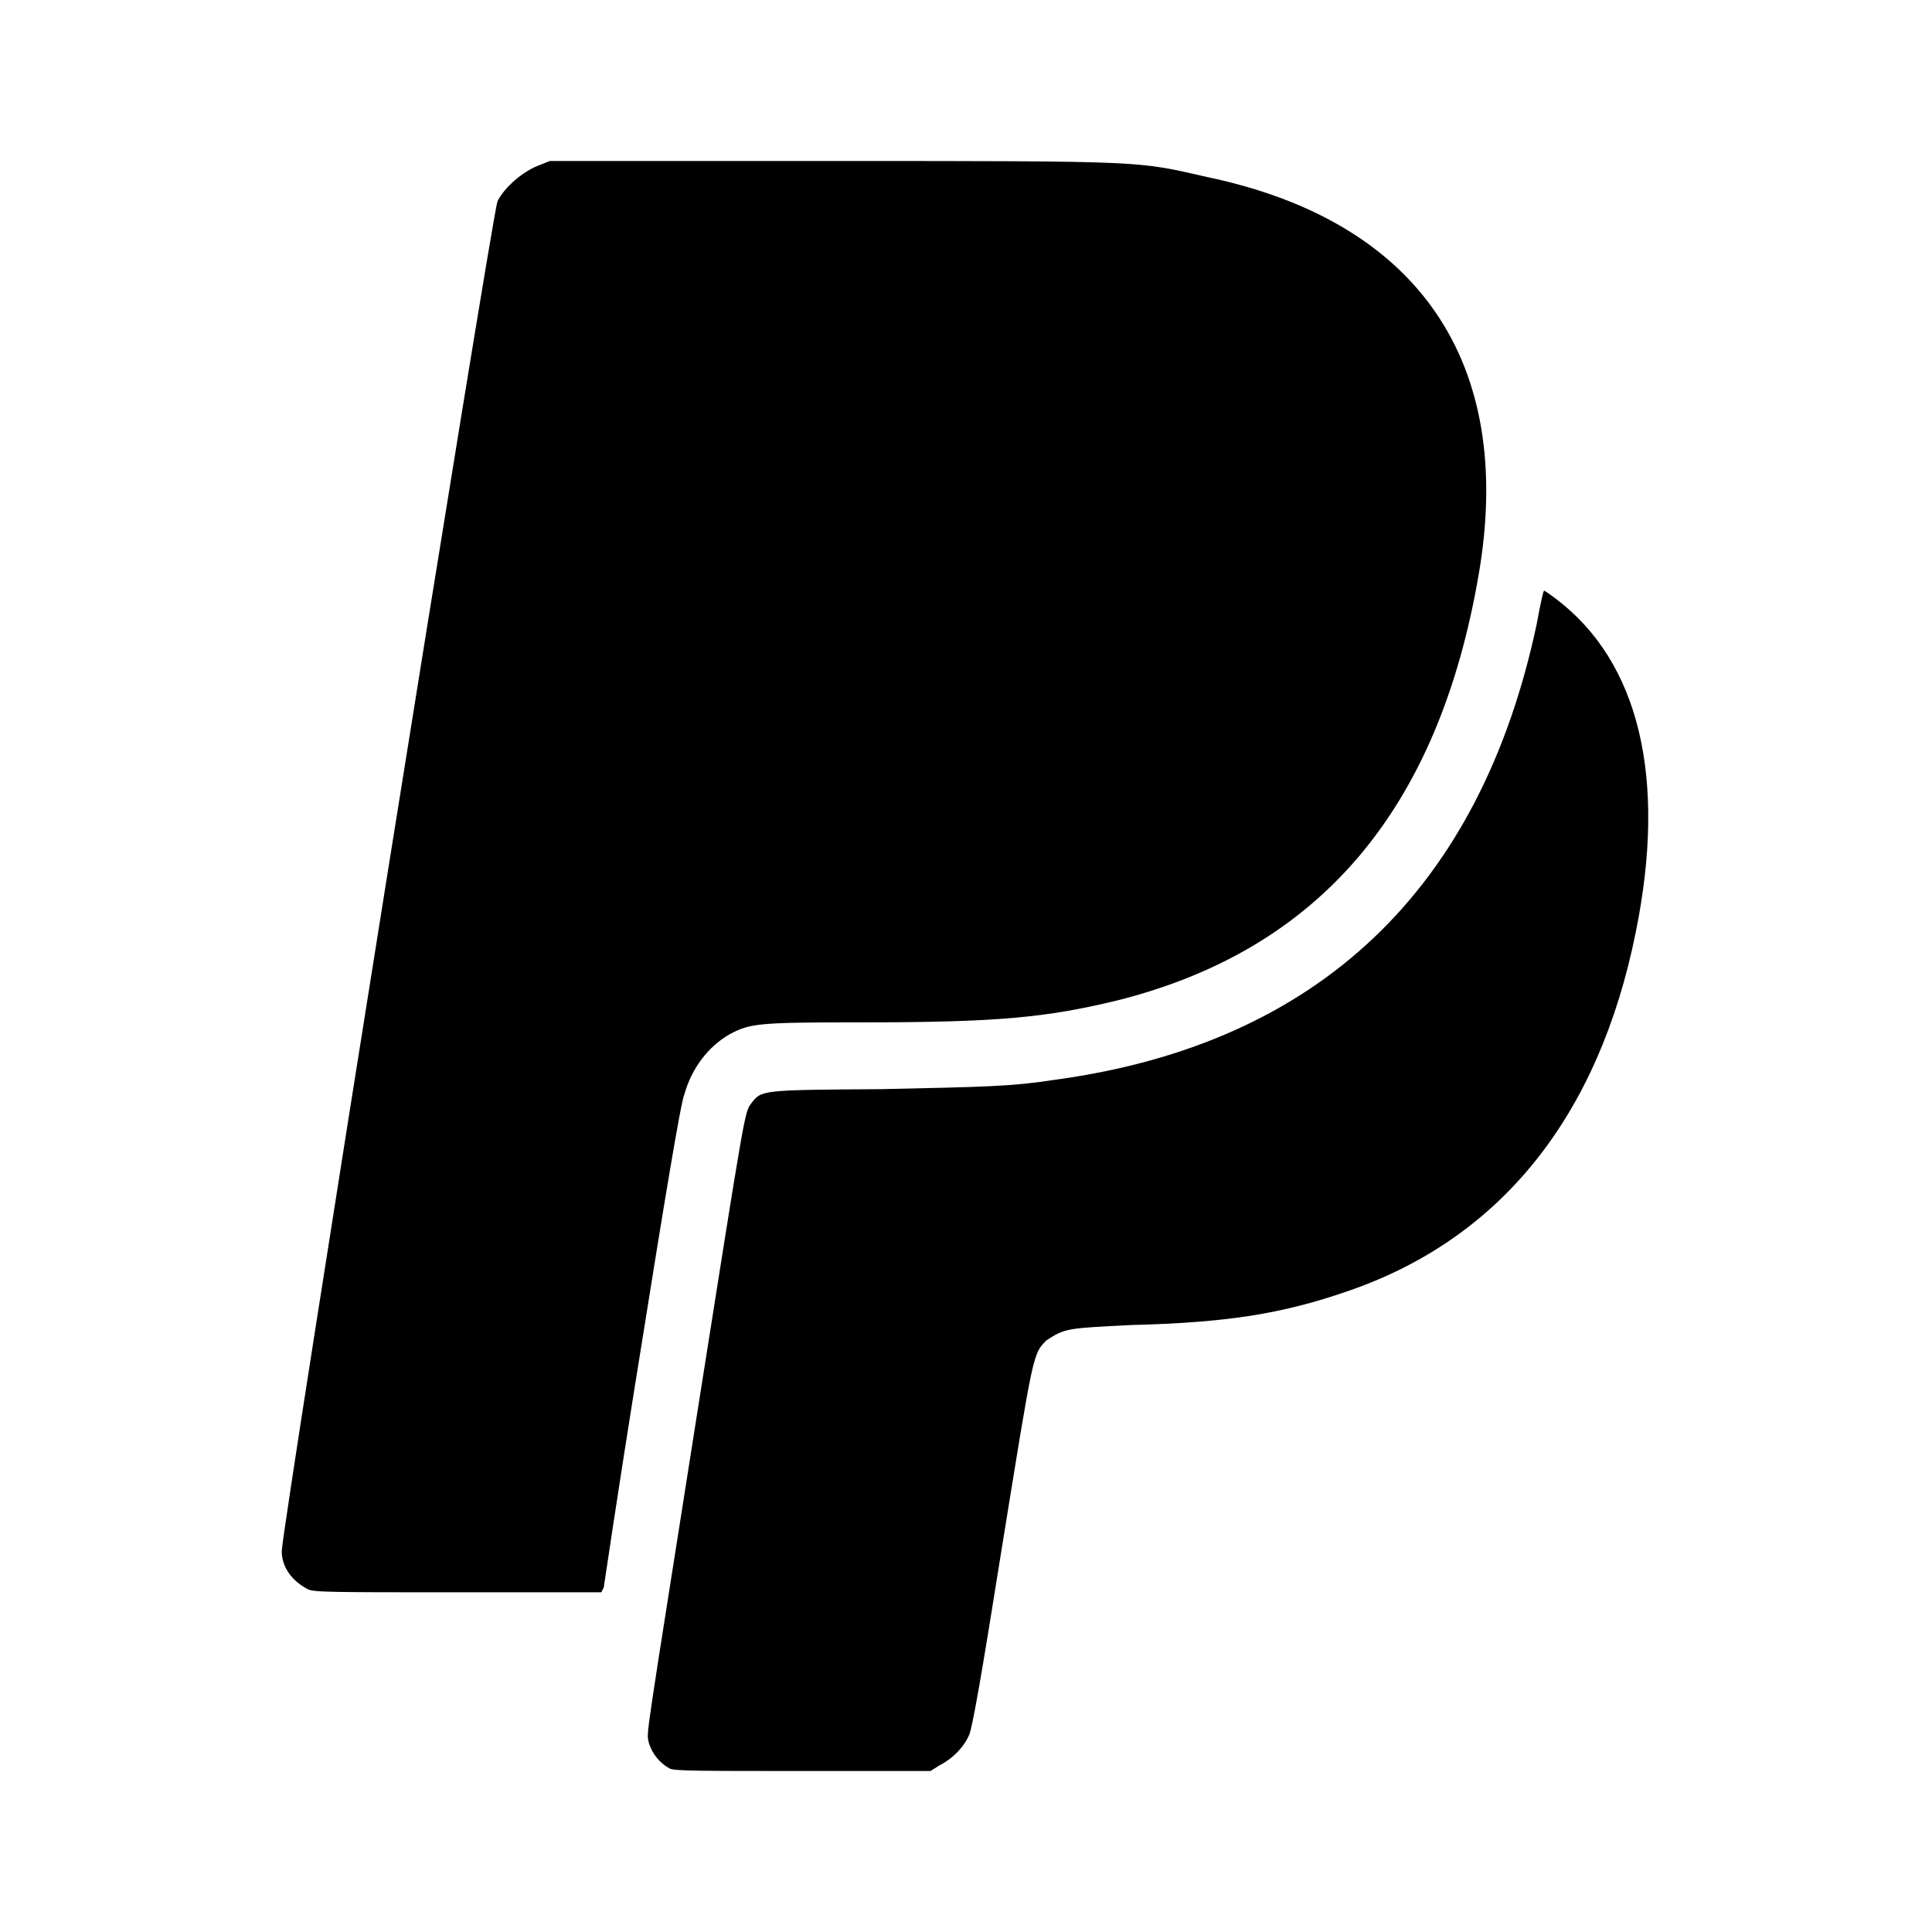
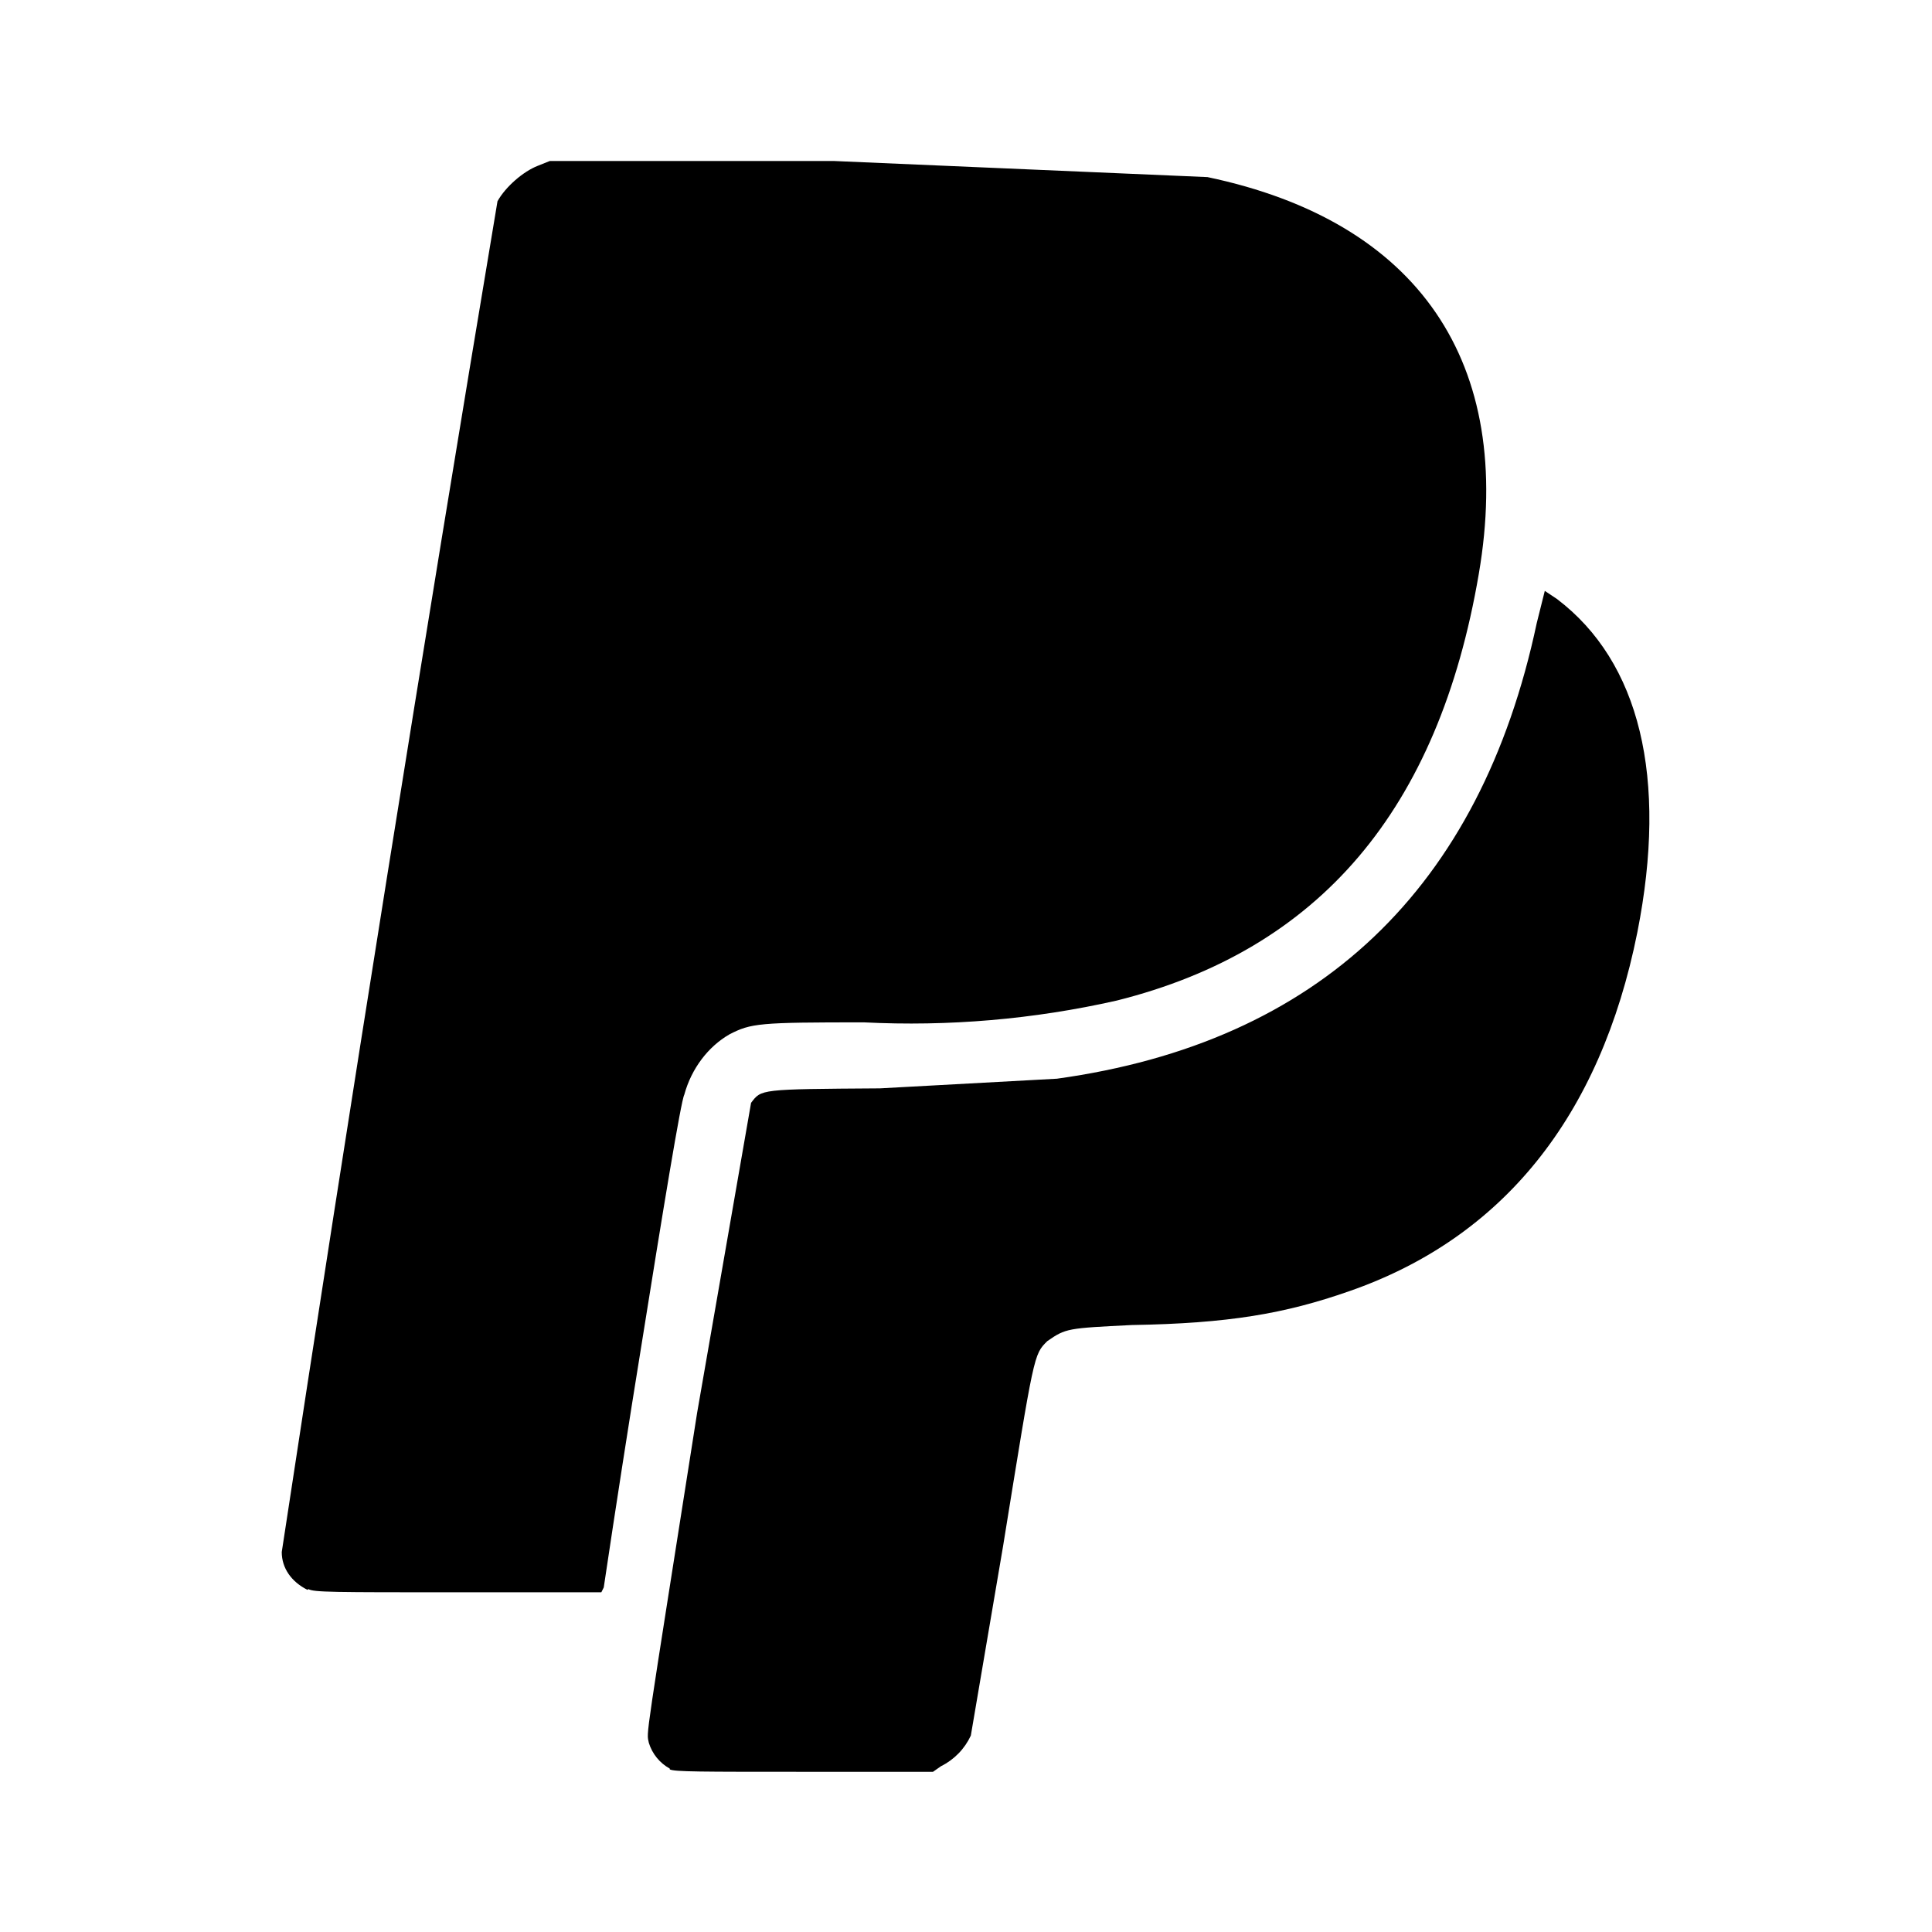
- <svg xmlns="http://www.w3.org/2000/svg" width="24" height="24" viewBox="0 0 24 24">
-   <path d="M8.32 21.97a.546.546 0 0 1-.26-.32c-.03-.15-.06.11.6-4.09.6-3.8.59-3.74.67-3.85.13-.17.11-.17 1.61-.18 1.32-.03 1.6-.03 2.19-.12 3.25-.45 5.26-2.36 5.96-5.66.04-.22.08-.41.09-.41 0-.01.07.04.15.1 1.03.78 1.38 2.22.99 4.14-.46 2.29-1.68 3.81-3.58 4.46-.81.28-1.49.39-2.69.42-.8.04-.82.04-1.05.19-.17.17-.16.14-.55 2.55-.27 1.7-.37 2.25-.41 2.35-.07.16-.21.3-.37.38l-.11.07H10c-1.29 0-1.62 0-1.68-.03m-4.5-2.23c-.19-.1-.32-.27-.32-.47C3.5 19 6.11 2.68 6.18 2.5c.09-.18.32-.37.5-.44L6.83 2h3.53c3.91 0 3.76 0 4.64.2 2.62.55 3.82 2.3 3.37 4.93-.5 2.93-1.98 4.67-4.5 5.3-.87.21-1.48.27-3.14.27-1.31 0-1.41.01-1.67.15-.26.15-.47.42-.56.75-.04.07-.27 1.47-.53 3.1a241.3 241.3 0 0 0-.47 3.02l-.03.06H5.69c-1.58 0-1.8 0-1.87-.04z" />
+ <svg xmlns="http://www.w3.org/2000/svg" width="24" height="24">
+   <path d="M8.32 21.97a.55.55 0 0 1-.26-.32c-.03-.15-.06.1.6-4.1l.67-3.85c.13-.17.1-.17 1.6-.18l2.2-.12c3.25-.45 5.26-2.36 5.96-5.66l.1-.4.15.1c1.03.78 1.38 2.22 1 4.14-.46 2.3-1.68 3.8-3.58 4.46-.8.28-1.5.4-2.7.42-.8.04-.82.04-1.05.2-.17.17-.16.14-.55 2.55l-.4 2.35a.8.8 0 0 1-.37.38l-.1.07H10c-1.3 0-1.62 0-1.68-.03m-4.5-2.23c-.2-.1-.32-.27-.32-.47A1153.8 1153.8 0 0 1 6.18 2.5c.1-.18.32-.37.5-.44L6.83 2h3.53l4.64.2c2.62.55 3.82 2.3 3.37 4.93-.5 2.93-1.98 4.67-4.5 5.3a11.6 11.6 0 0 1-3.14.27c-1.3 0-1.4.01-1.67.15-.26.15-.47.42-.56.75-.04.07-.27 1.47-.53 3.1a241.3 241.3 0 0 0-.47 3.02l-.03.06H5.7c-1.58 0-1.8 0-1.87-.04z" />
</svg>
